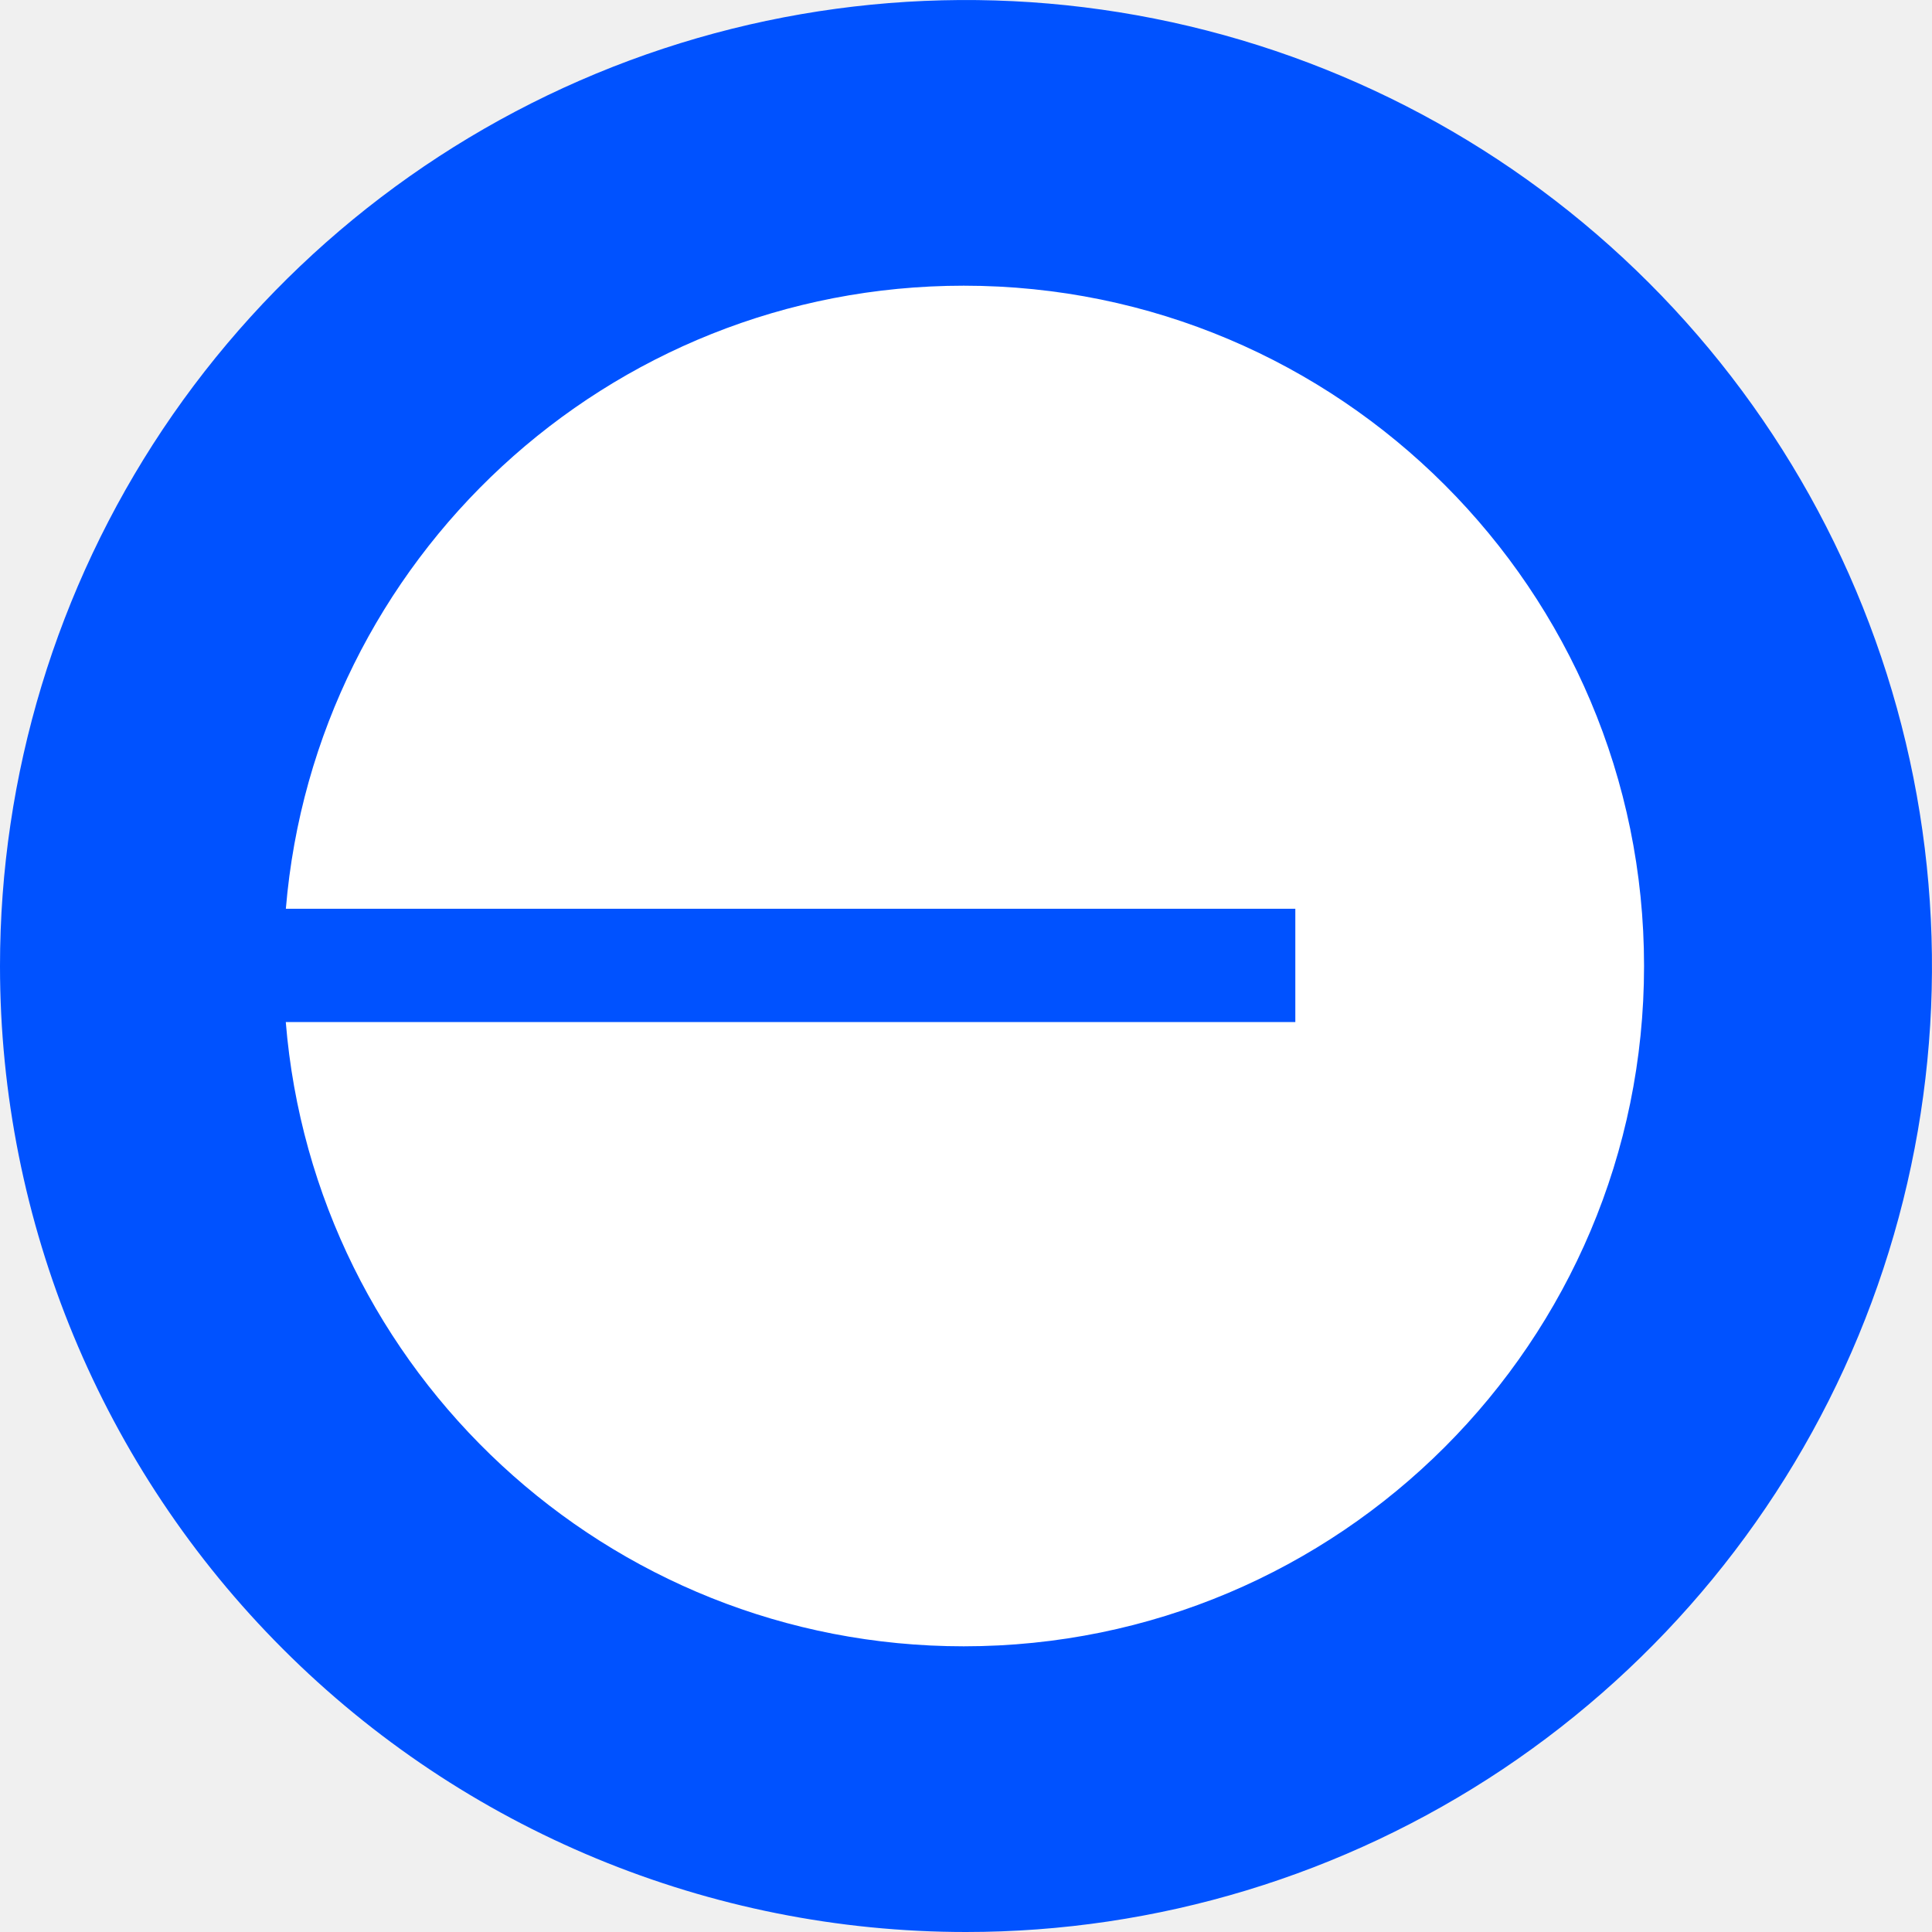
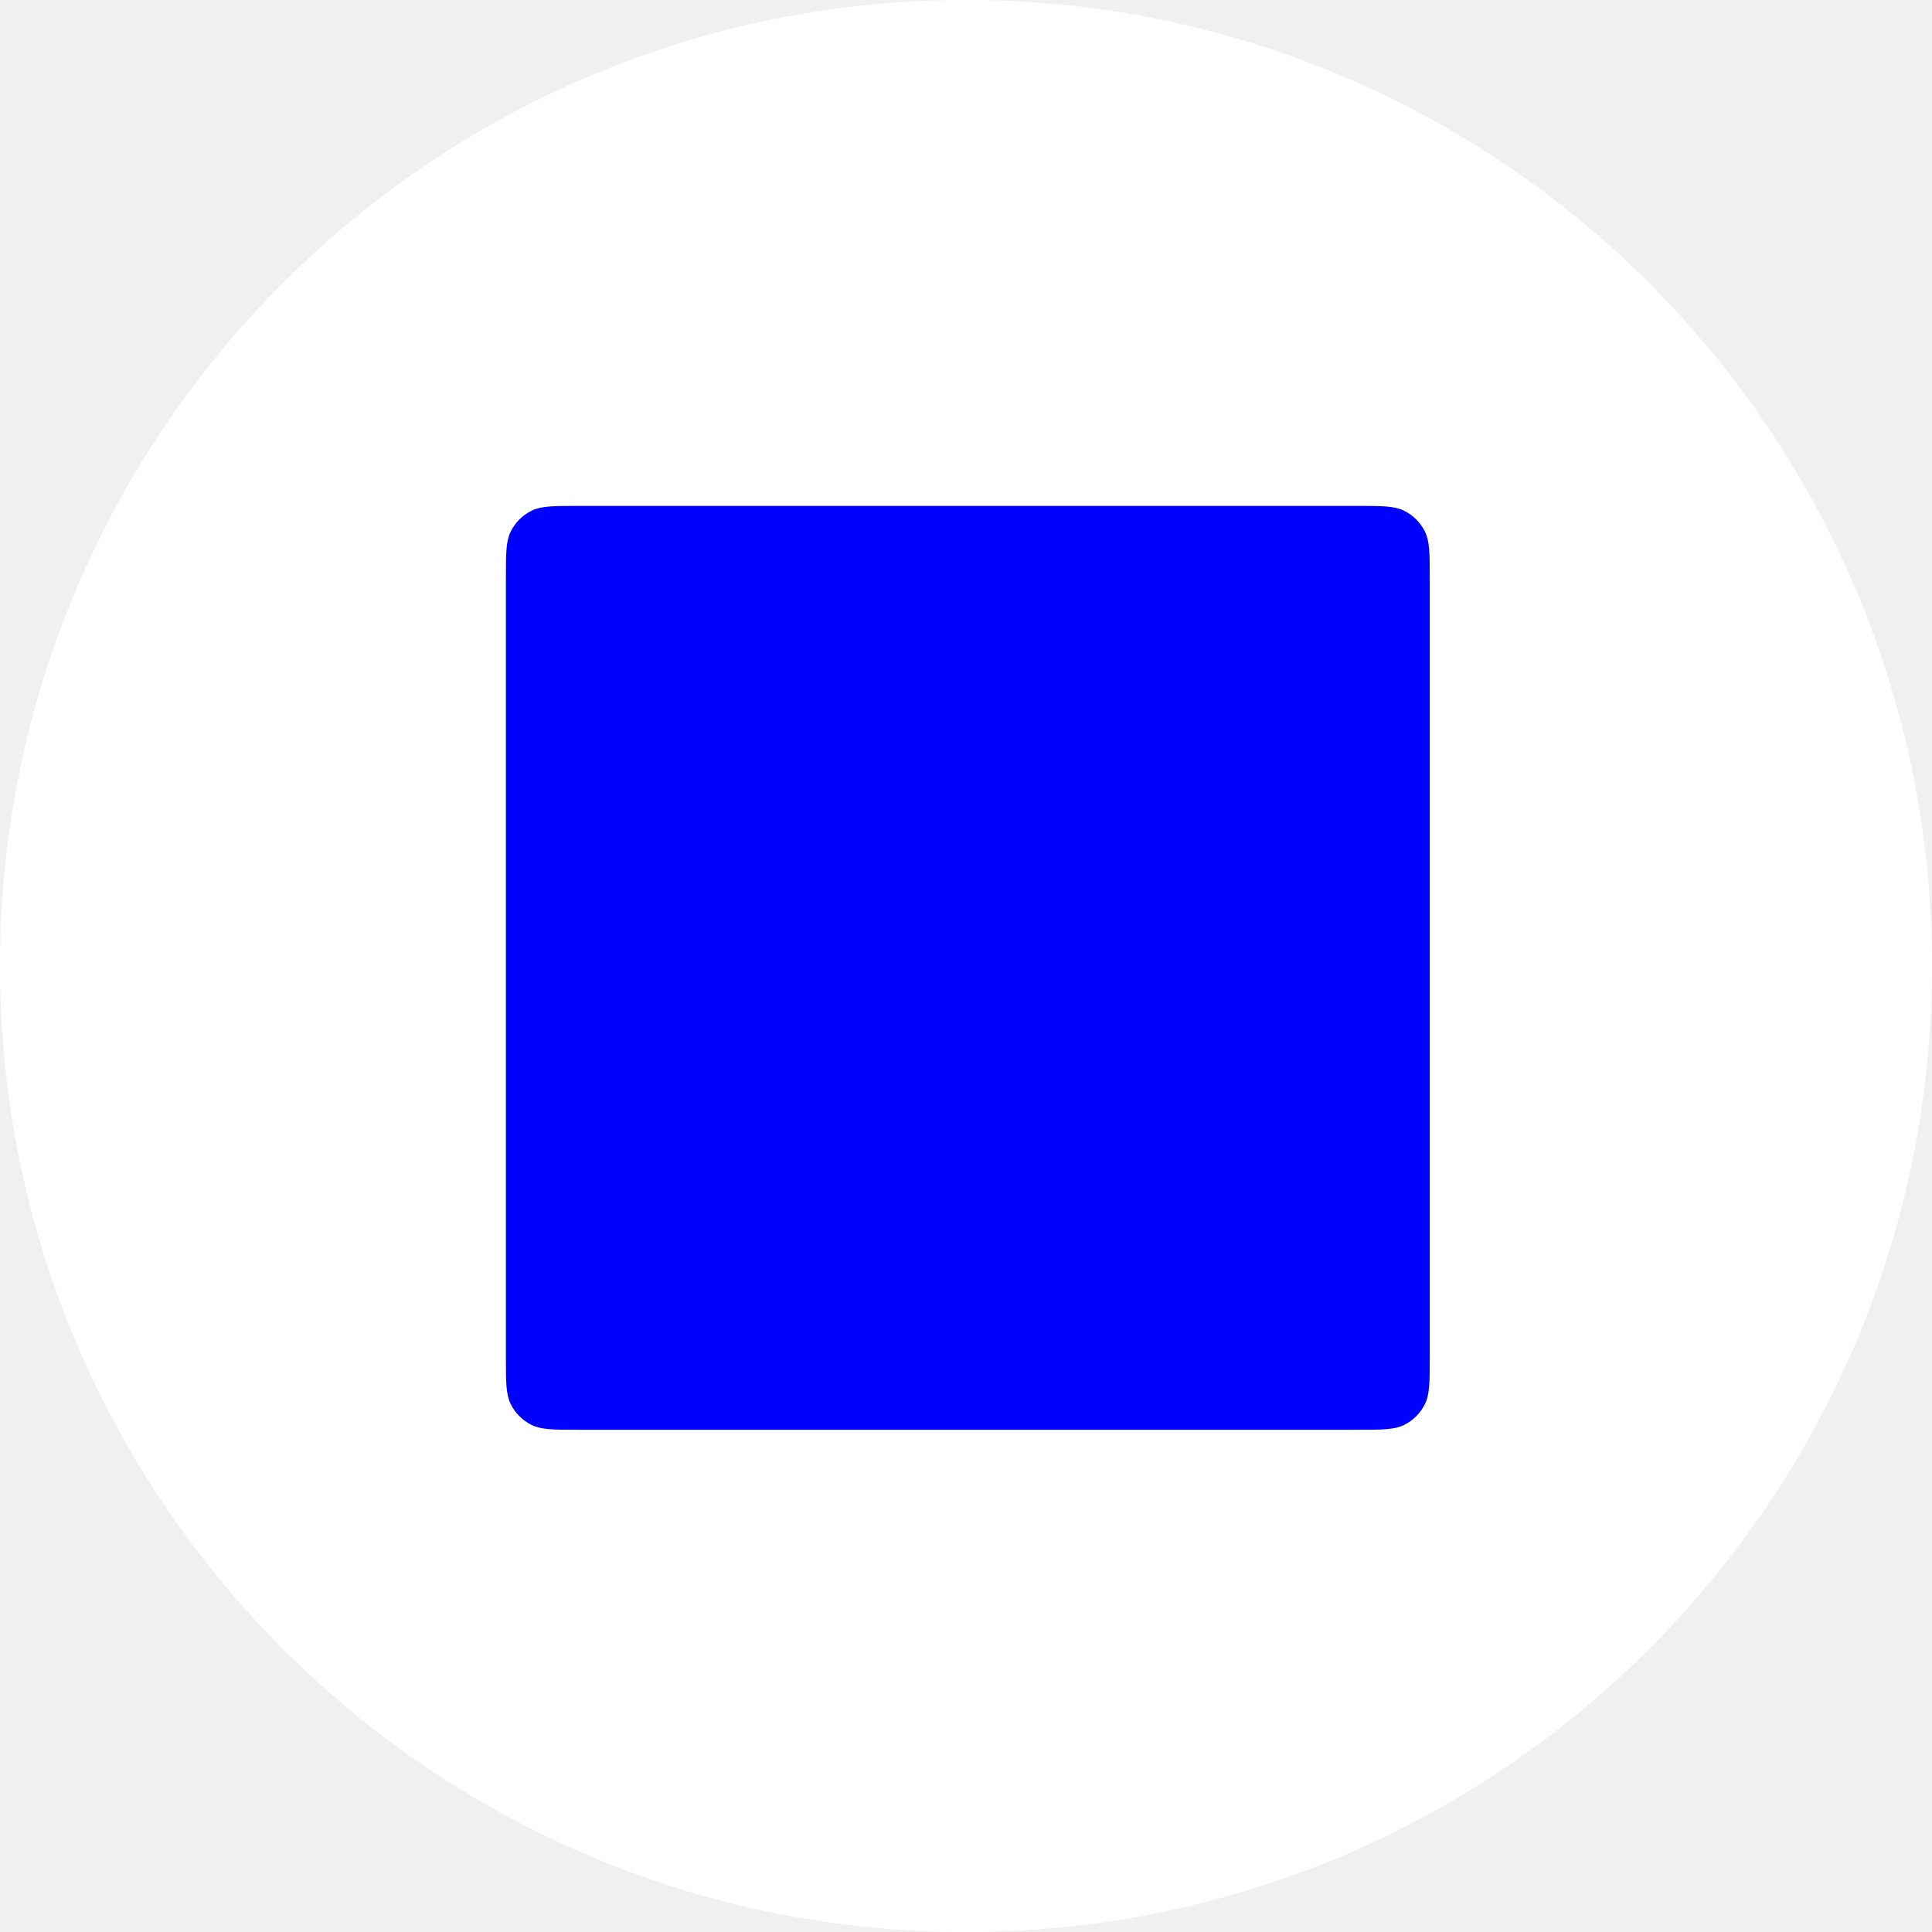
- <svg xmlns="http://www.w3.org/2000/svg" width="24" height="24" viewBox="0 0 24 24" fill="none">
-   <path class="bg" d="M12 24C14.373 24 16.693 23.296 18.667 21.978C20.64 20.659 22.178 18.785 23.087 16.592C23.995 14.399 24.232 11.987 23.769 9.659C23.306 7.331 22.163 5.193 20.485 3.515C18.807 1.836 16.669 0.694 14.341 0.231C12.013 -0.232 9.601 0.005 7.408 0.913C5.215 1.822 3.341 3.36 2.022 5.333C0.704 7.307 0 9.627 0 12C0 15.183 1.264 18.235 3.515 20.485C5.765 22.736 8.817 24 12 24Z" fill="#0052FF" />
-   <path class="fg" d="M11.972 20.451C16.639 20.451 20.423 16.667 20.423 12C20.423 7.333 16.639 3.549 11.972 3.549C7.545 3.549 3.912 6.954 3.551 11.289H16.091V12.696H3.55C3.904 17.038 7.539 20.451 11.972 20.451Z" fill="white" />
+ <svg xmlns="http://www.w3.org/2000/svg" width="527" height="527" viewBox="0 0 527 527" fill="none">
+   <circle class="bg" cx="263.5" cy="263.5" r="263.5" fill="white" />
+   <path class="fg" d="M137.998 157.908C137.998 151.088 137.998 147.68 139.284 145.056C140.514 142.544 142.544 140.514 145.056 139.284C147.678 138 151.086 138 157.906 138H370.09C376.908 138 380.32 138 382.942 139.286C385.452 140.516 387.482 142.546 388.714 145.058C389.998 147.68 389.998 151.09 389.998 157.91V370.094C389.998 376.912 389.998 380.324 388.714 382.946C387.482 385.456 385.452 387.486 382.942 388.718C380.32 390.002 376.908 390.002 370.09 390.002H157.906C151.086 390.002 147.678 390.002 145.054 388.718C142.542 387.486 140.512 385.456 139.282 382.946C137.996 380.324 137.996 376.912 137.996 370.094V157.908H137.998Z" fill="#0000FF" />
</svg>
